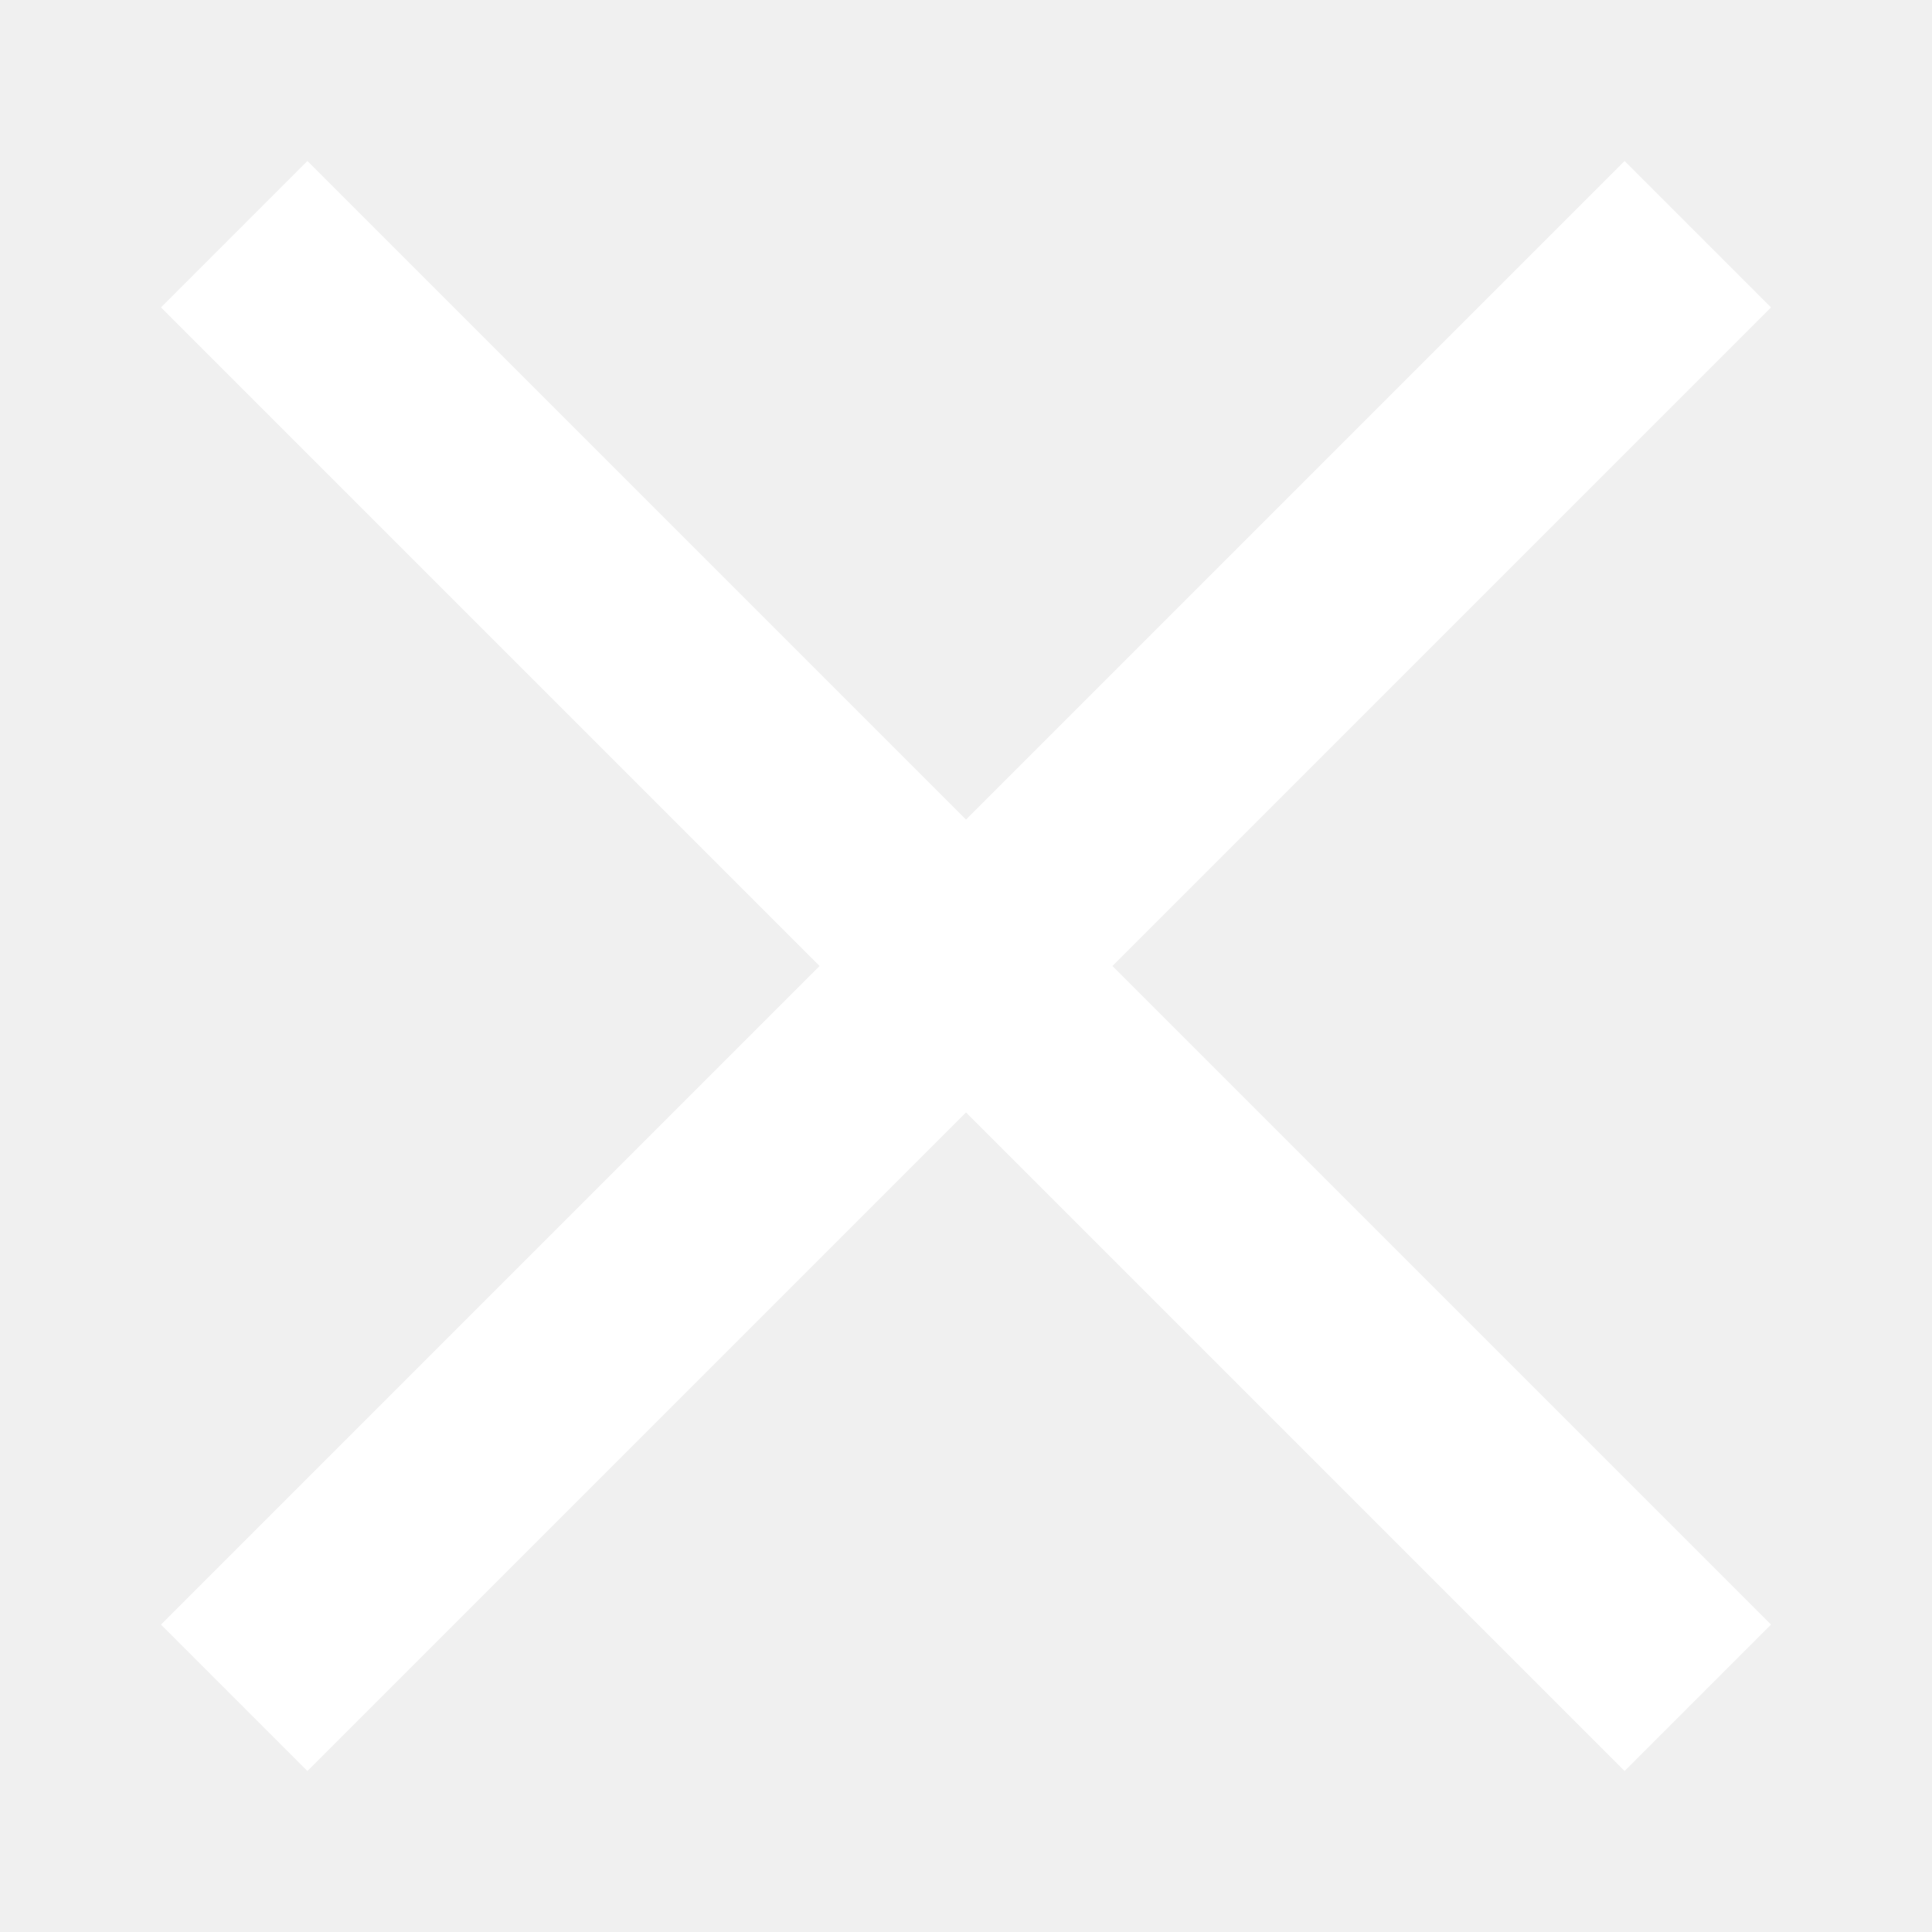
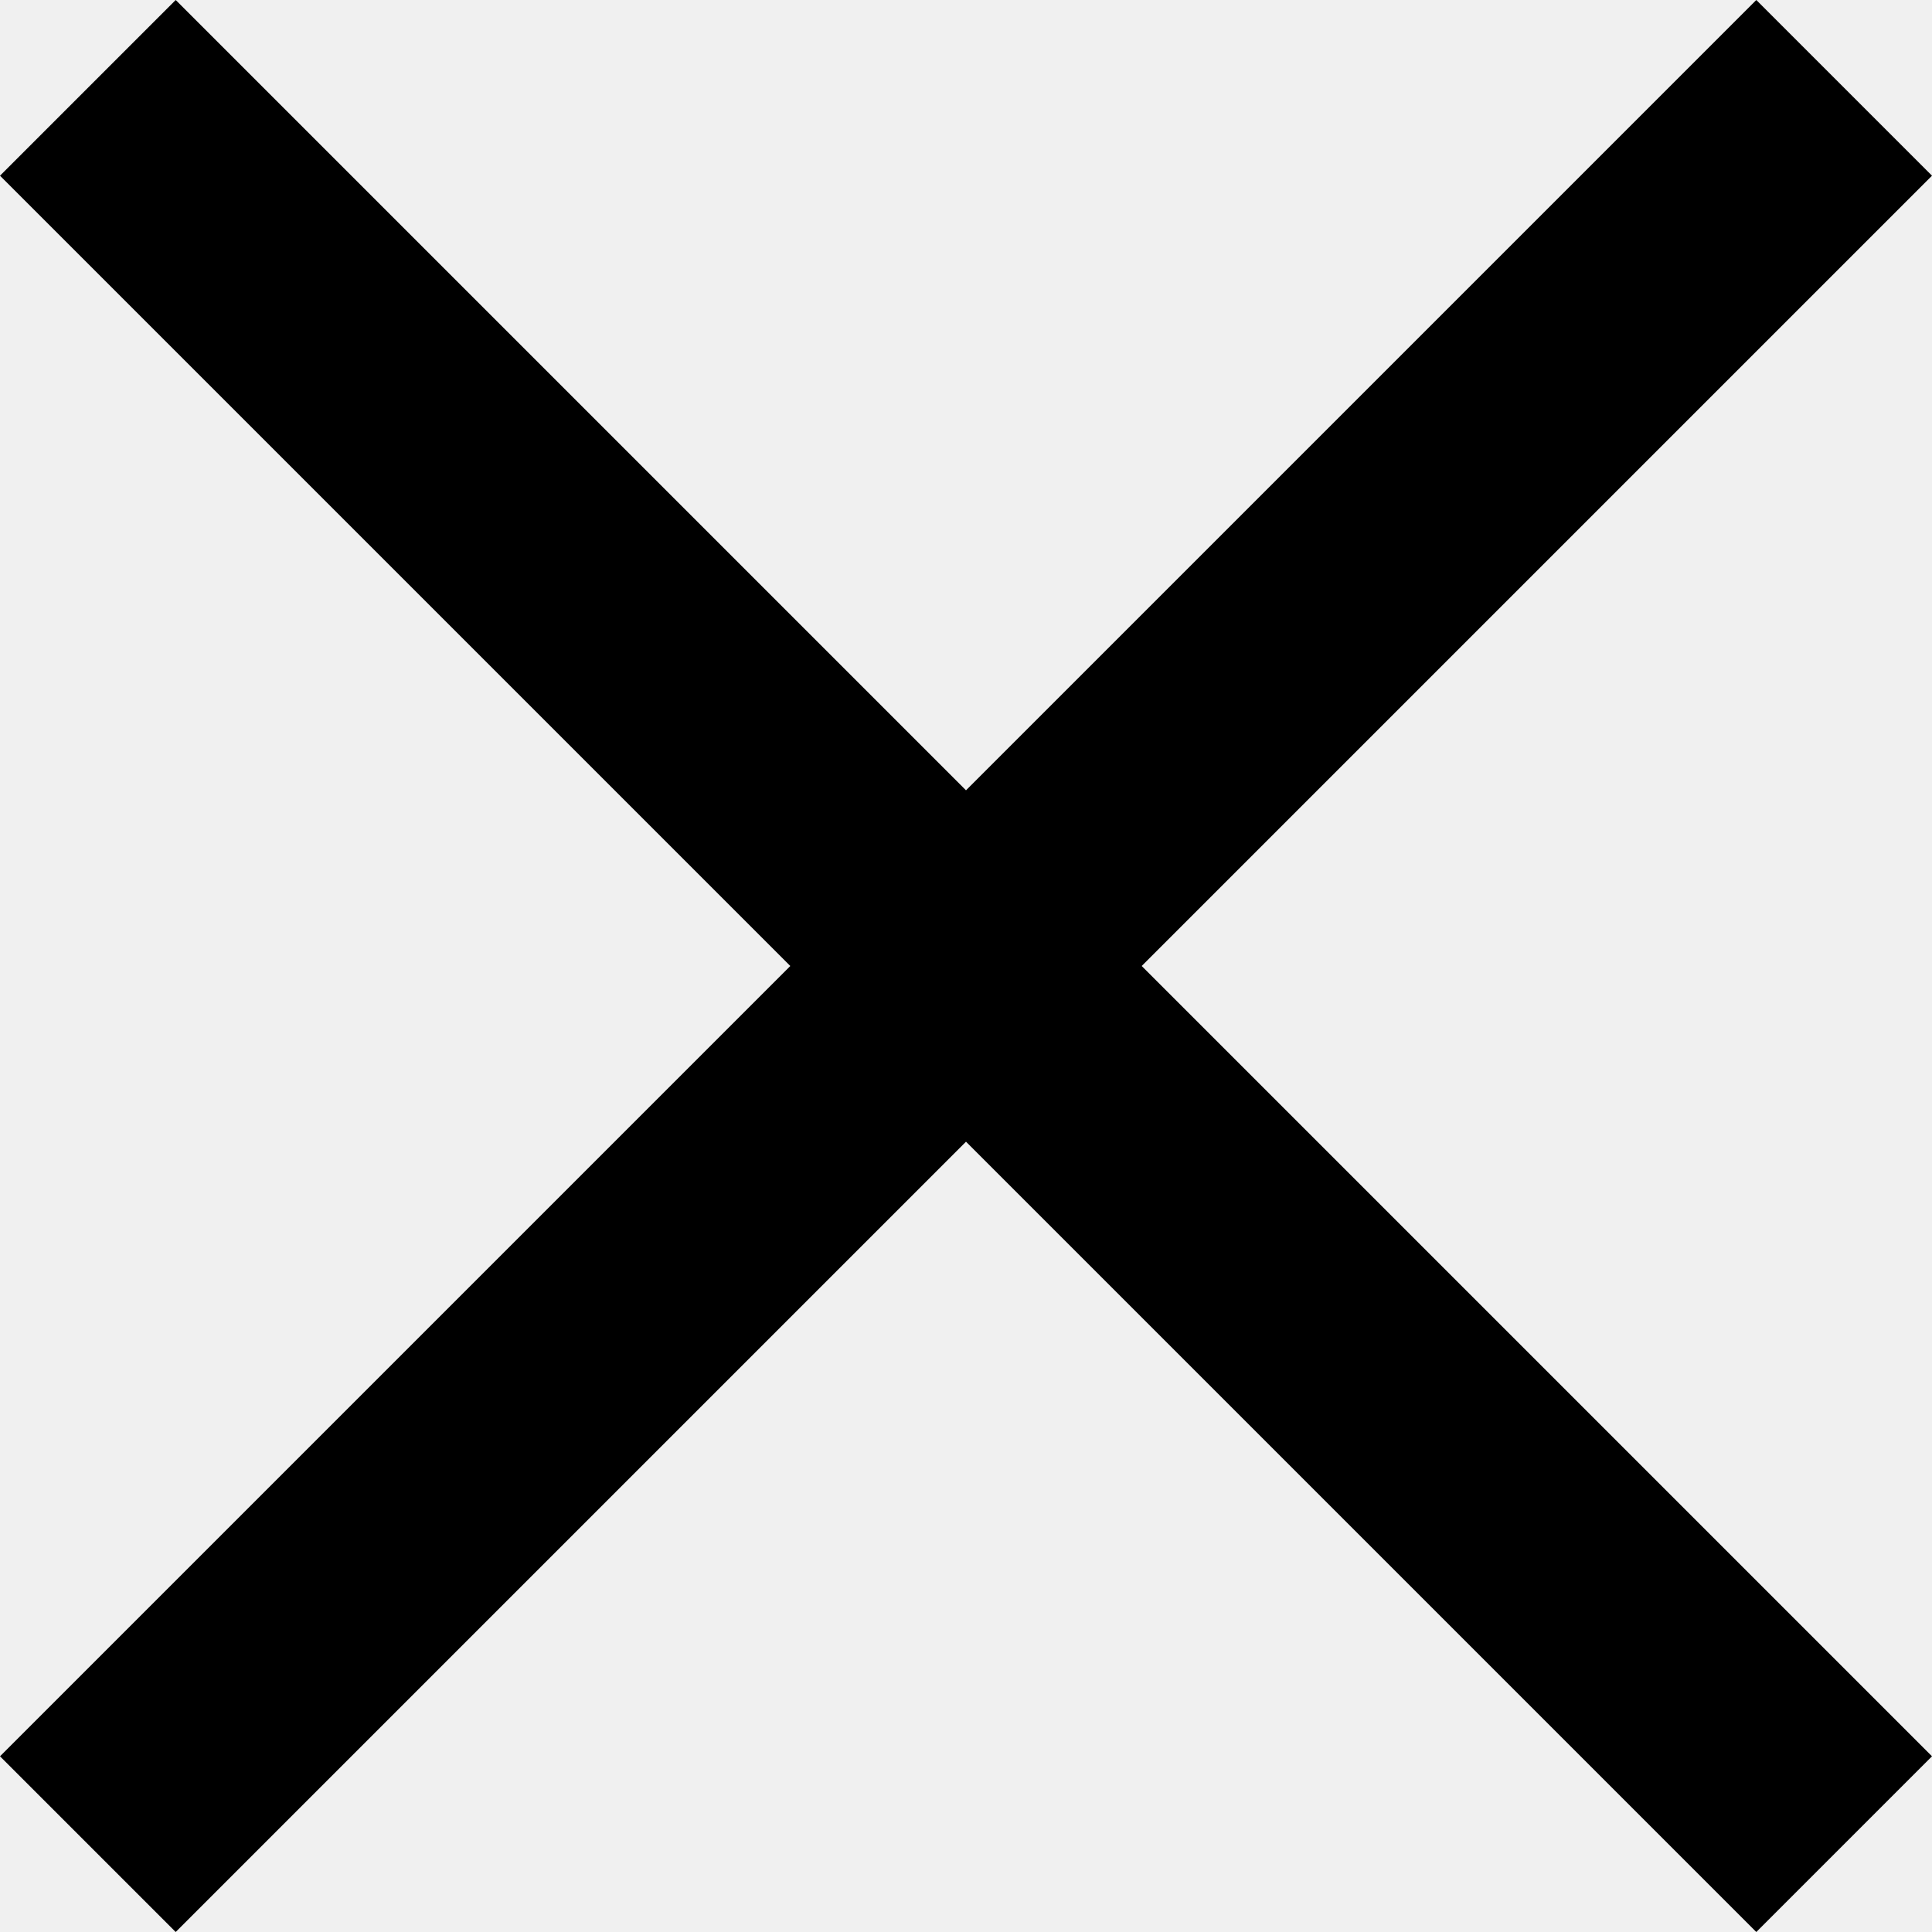
- <svg xmlns="http://www.w3.org/2000/svg" fill="#ffffff" width="800px" height="800px" viewBox="-1.6 -1.6 19.20 19.20">
+ <svg xmlns="http://www.w3.org/2000/svg" fill="#000000" width="800px" height="800px" viewBox="0 0 16 16">
  <g id="SVGRepo_bgCarrier" stroke-width="0" />
  <g id="SVGRepo_tracerCarrier" stroke-linecap="round" stroke-linejoin="round" />
  <g id="SVGRepo_iconCarrier">
    <path d="M0 14.545L1.455 16 8 9.455 14.545 16 16 14.545 9.455 8 16 1.455 14.545 0 8 6.545 1.455 0 0 1.455 6.545 8z" fill-rule="evenodd" />
  </g>
</svg>
